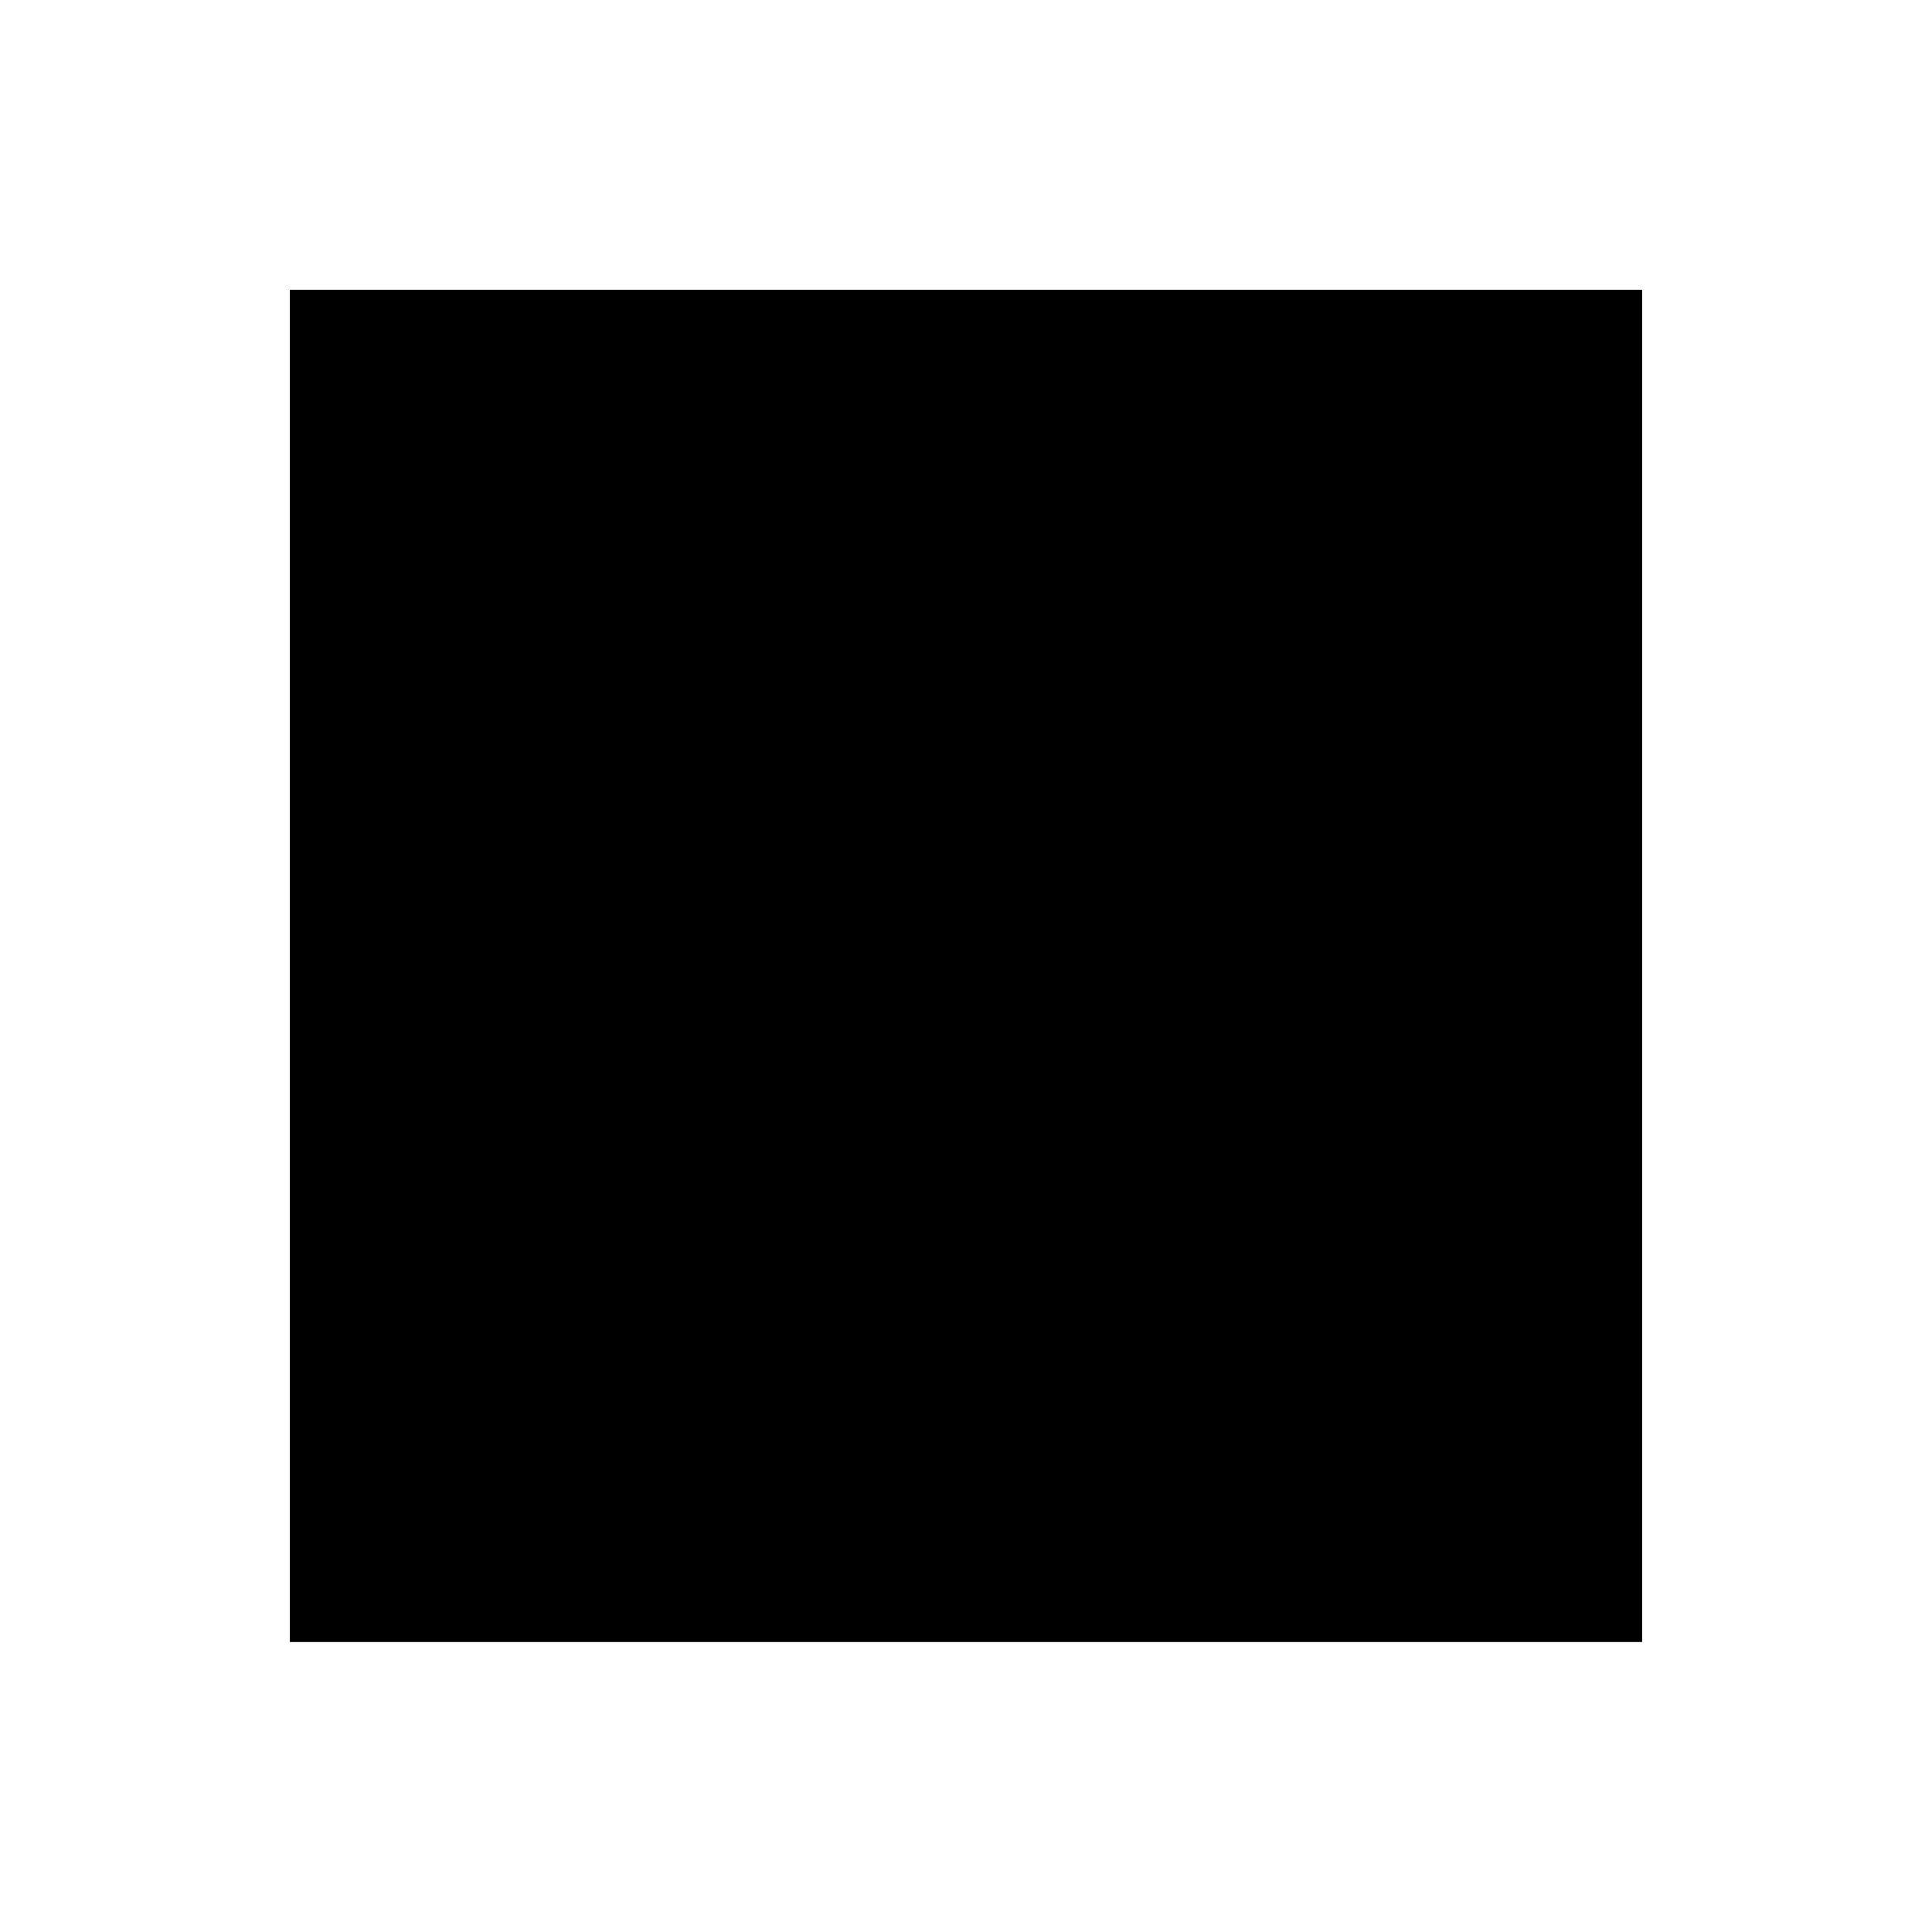
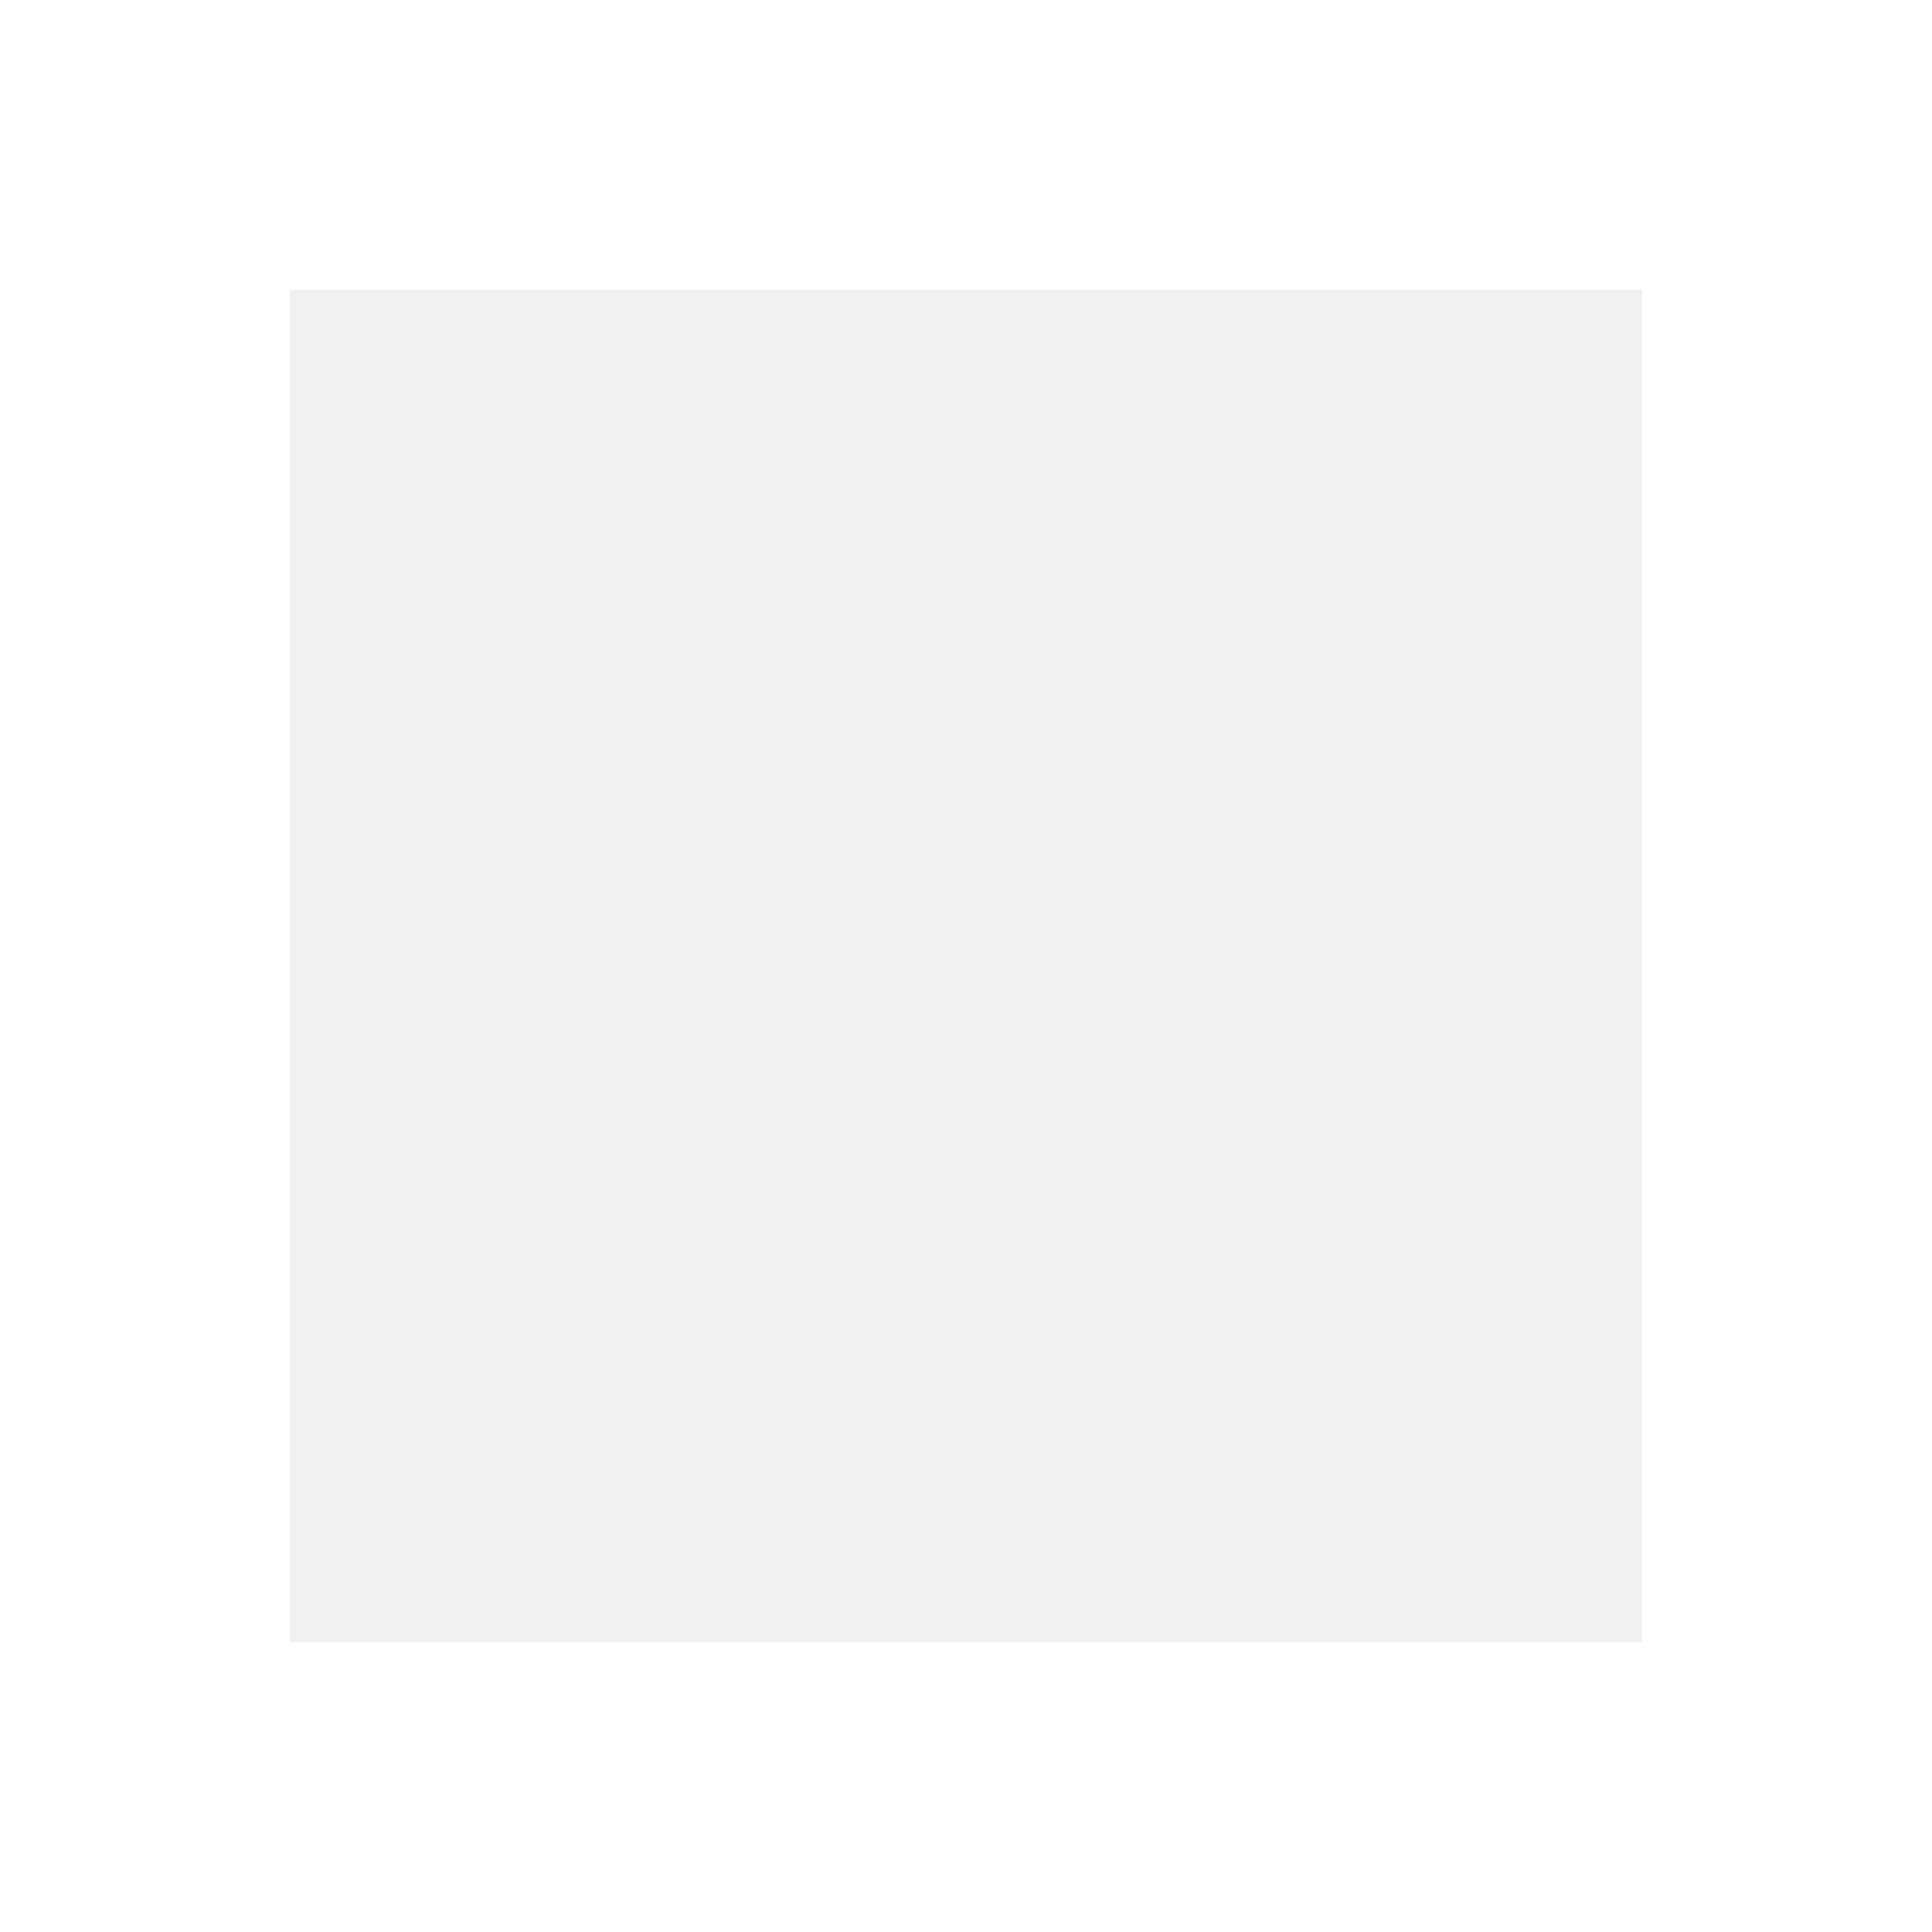
<svg xmlns="http://www.w3.org/2000/svg" width="20" height="20" viewBox="0 0 5.292 5.292" version="1.1" id="svg8">
  <defs id="defs2" />
  <g id="layer1" transform="translate(0,-291.7083)">
    <g id="ForwardPlayback">
-       <path id="path4520" d="M 0.794,296.206 H 4.498 v -3.704 H 0.794 Z" style="fill:#000000;fill-opacity:1;stroke:none;stroke-width:0.265px;stroke-linecap:butt;stroke-linejoin:miter;stroke-opacity:1" />
+       <path id="path4520" d="M 0.794,296.206 H 4.498 v -3.704 H 0.794 Z" style="fill:#f0f0f0;fill-opacity:1;stroke:none;stroke-width:0.265px;stroke-linecap:butt;stroke-linejoin:miter;stroke-opacity:1" />
    </g>
  </g>
</svg>
